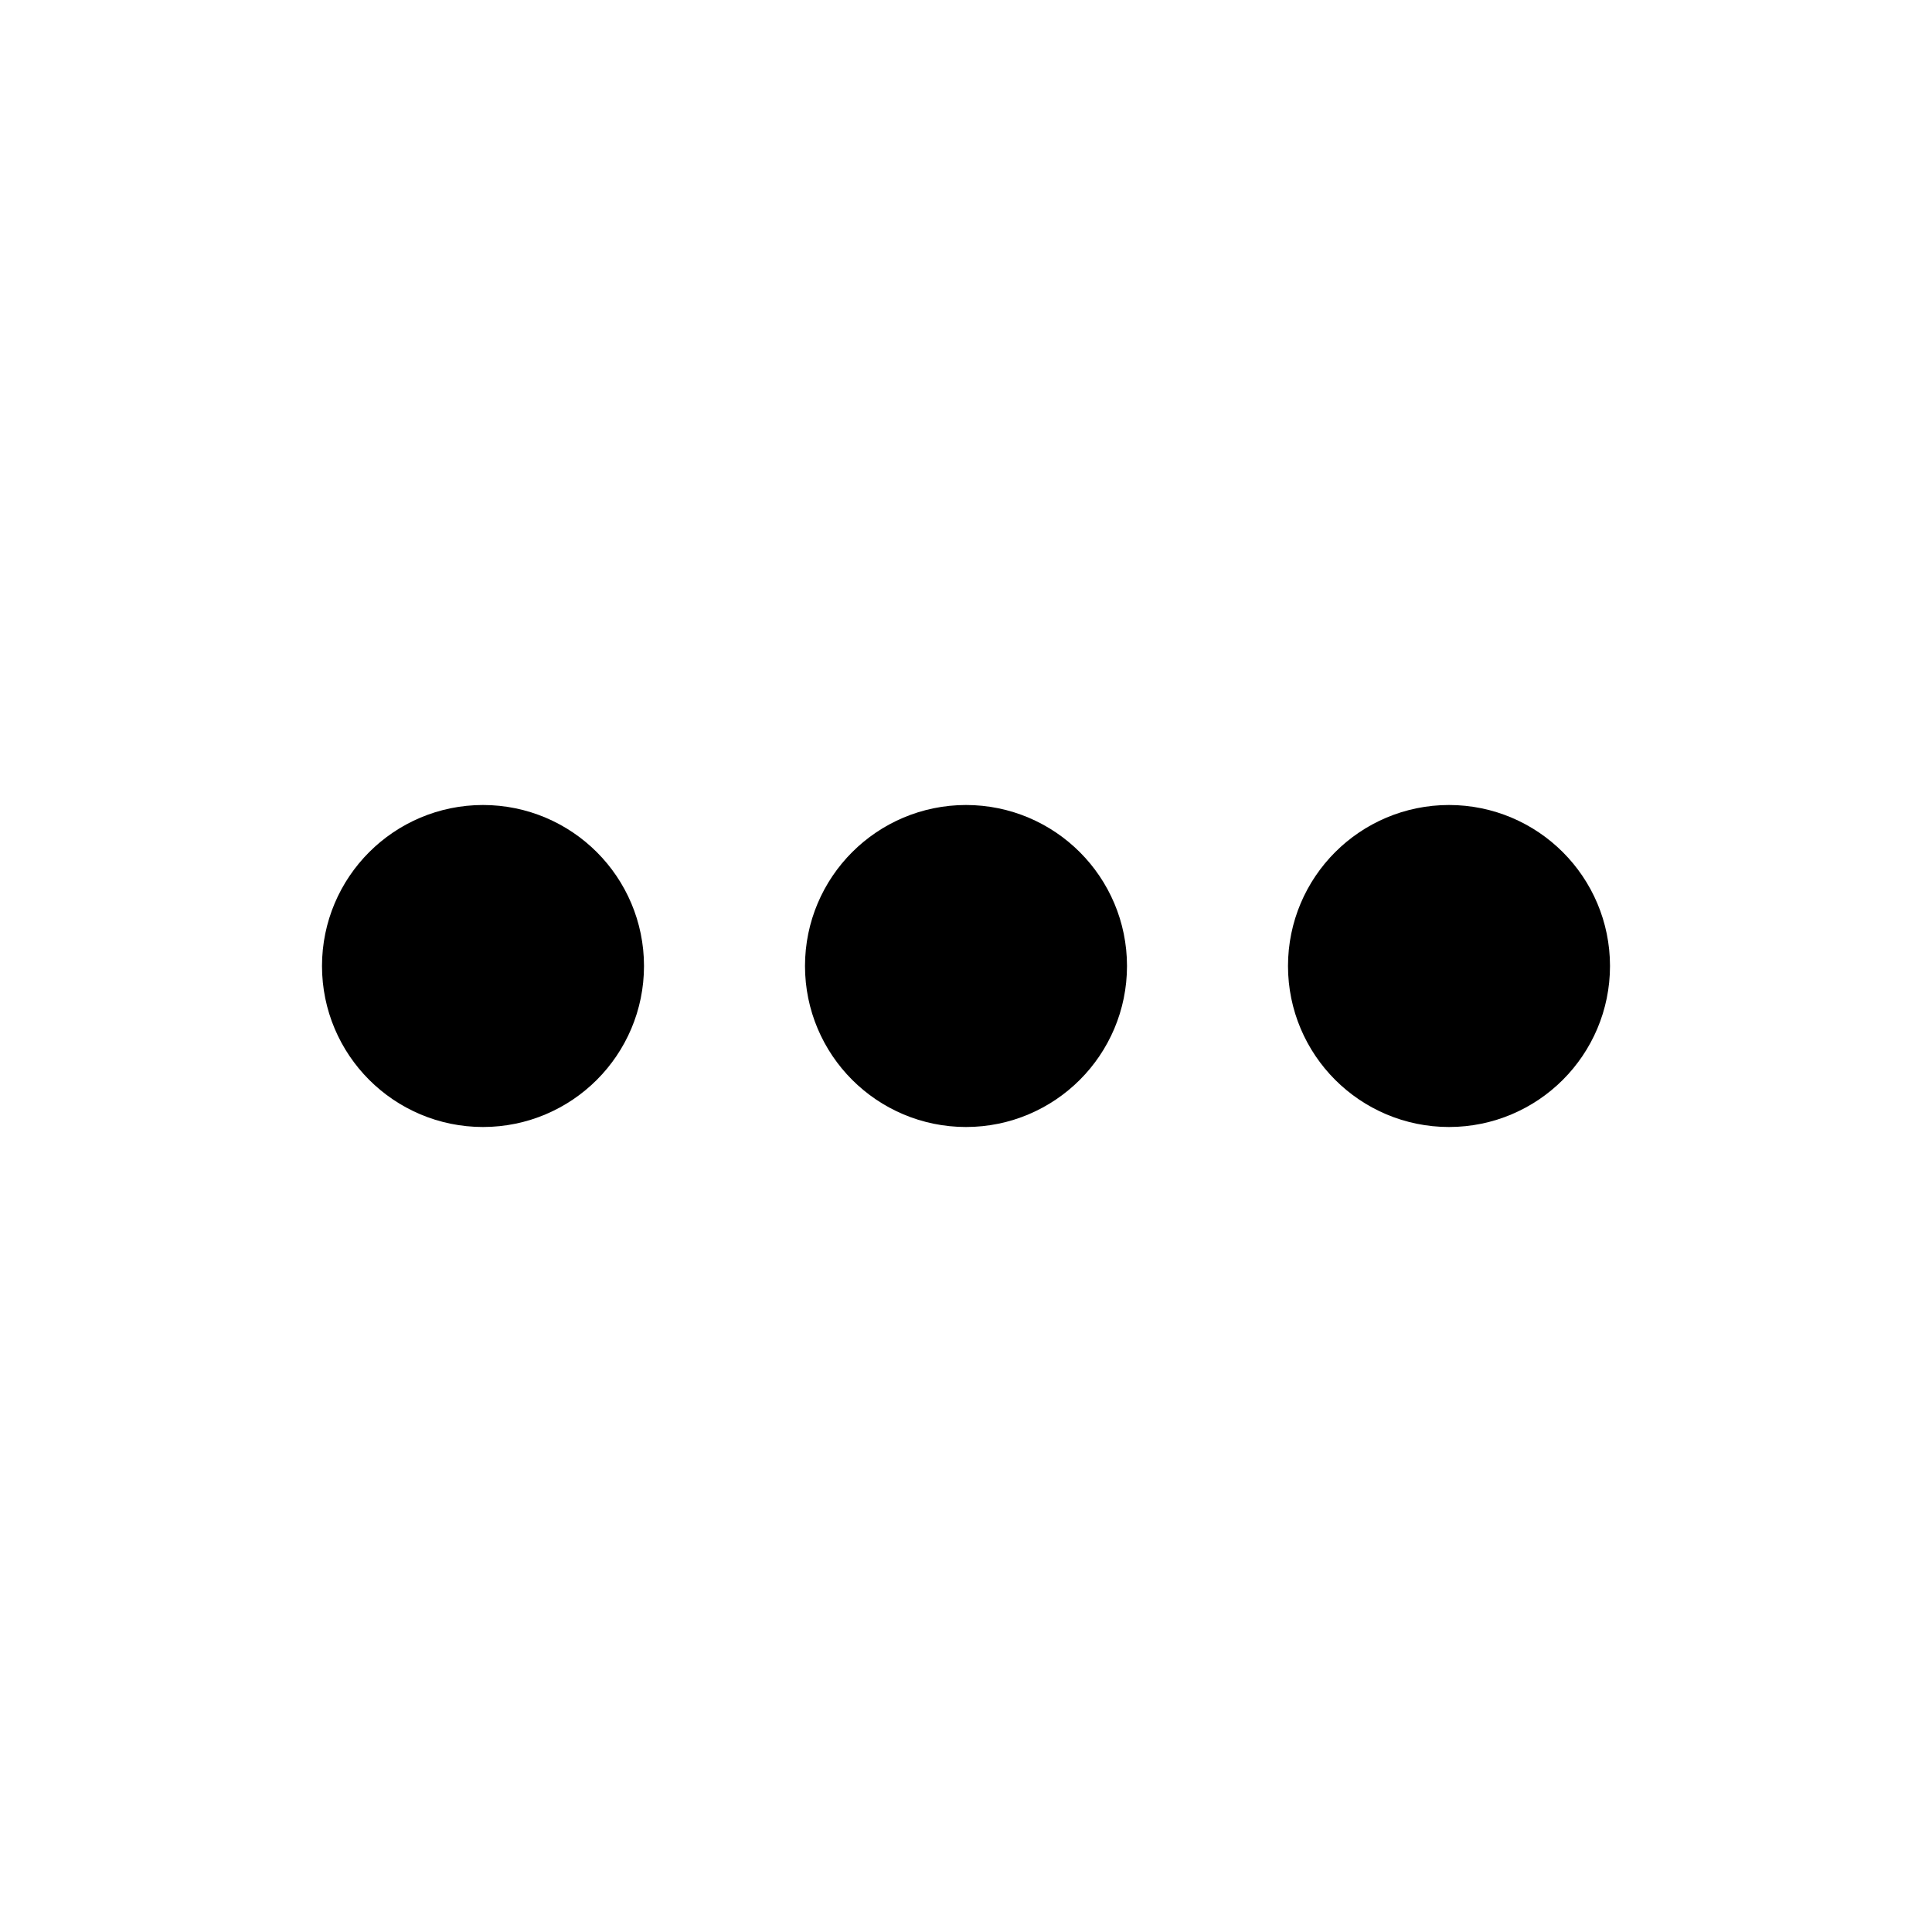
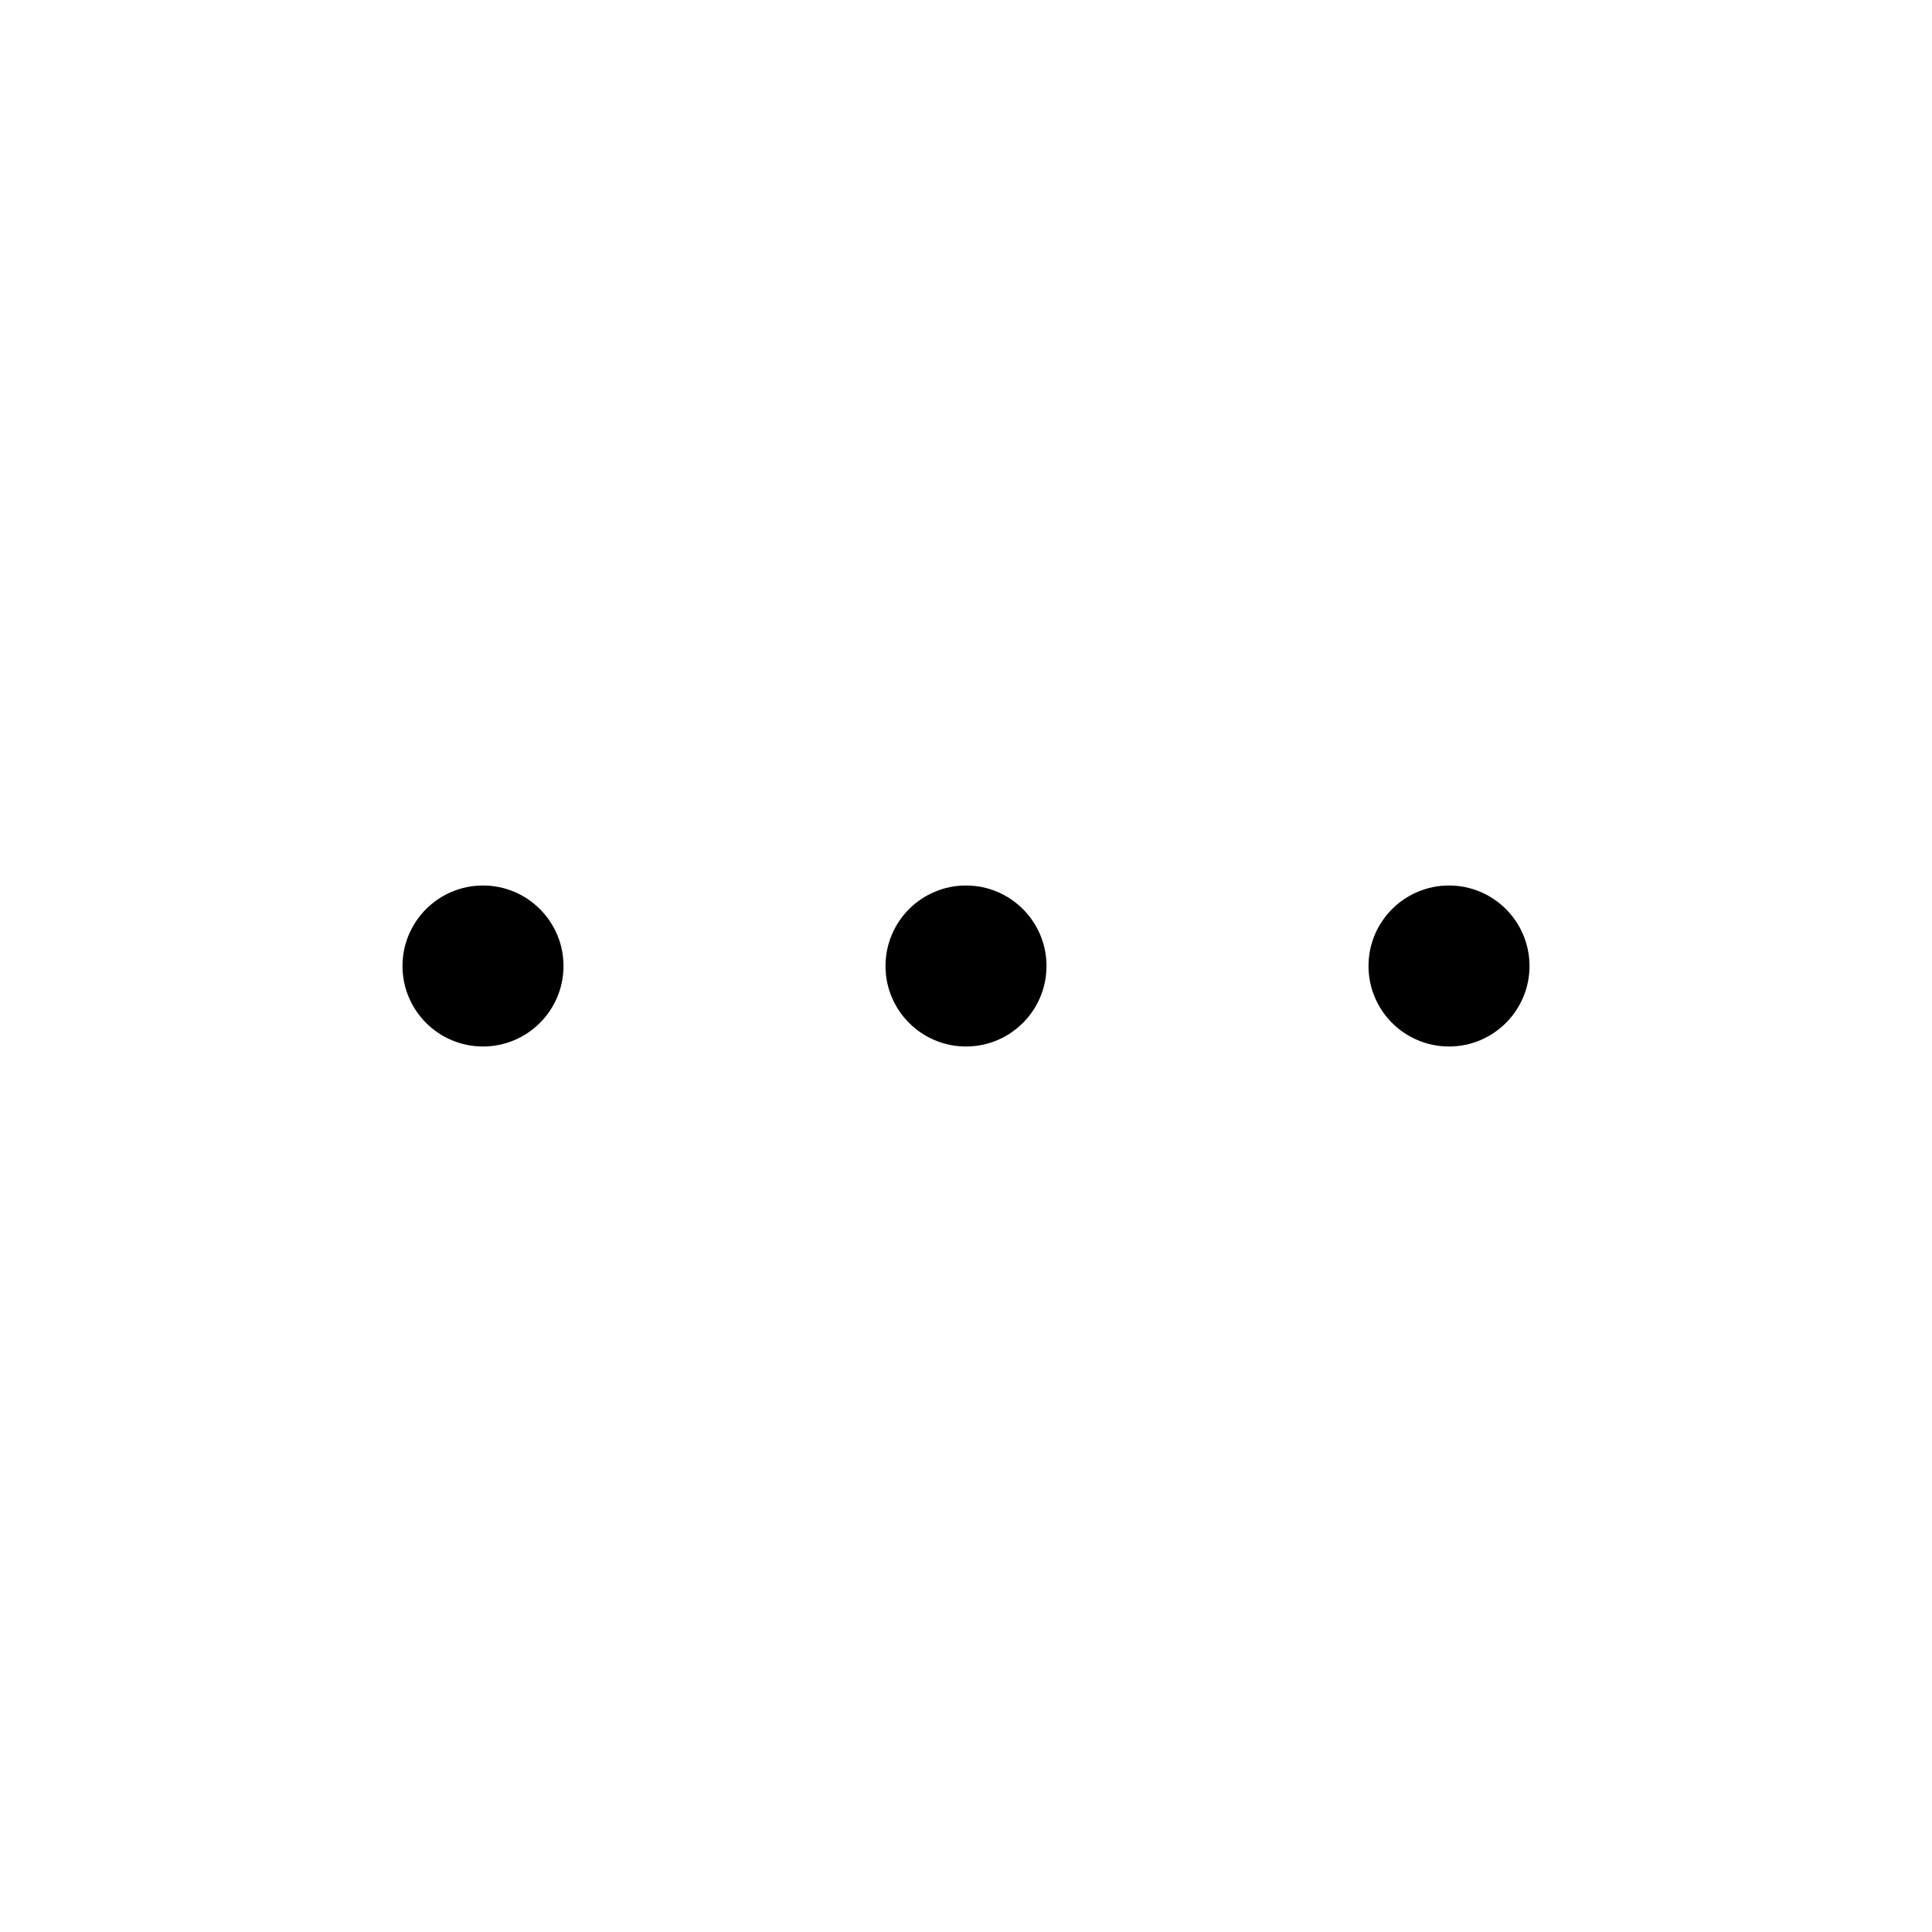
- <svg xmlns="http://www.w3.org/2000/svg" width="800px" height="800px" viewBox="0 0 24 24" fill="none">
-   <path d="M18 12H18.01M12 12H12.01M6 12H6.01M13 12C13 12.552 12.552 13 12 13C11.448 13 11 12.552 11 12C11 11.448 11.448 11 12 11C12.552 11 13 11.448 13 12ZM19 12C19 12.552 18.552 13 18 13C17.448 13 17 12.552 17 12C17 11.448 17.448 11 18 11C18.552 11 19 11.448 19 12ZM7 12C7 12.552 6.552 13 6 13C5.448 13 5 12.552 5 12C5 11.448 5.448 11 6 11C6.552 11 7 11.448 7 12Z" stroke="#000000" stroke-width="2" stroke-linecap="round" stroke-linejoin="round" />
+ <svg xmlns="http://www.w3.org/2000/svg" width="800px" height="800px" viewBox="0 0 24 24" fill="current">
+   <path d="M18 12H18.01M12 12H12.01M6 12H6.01M13 12C13 12.552 12.552 13 12 13C11.448 13 11 12.552 11 12C11 11.448 11.448 11 12 11C12.552 11 13 11.448 13 12ZM19 12C19 12.552 18.552 13 18 13C17.448 13 17 12.552 17 12C17 11.448 17.448 11 18 11C18.552 11 19 11.448 19 12ZM7 12C7 12.552 6.552 13 6 13C5.448 13 5 12.552 5 12C5 11.448 5.448 11 6 11C6.552 11 7 11.448 7 12Z" stroke="current" stroke-width="2" stroke-linecap="round" stroke-linejoin="round" />
</svg>
